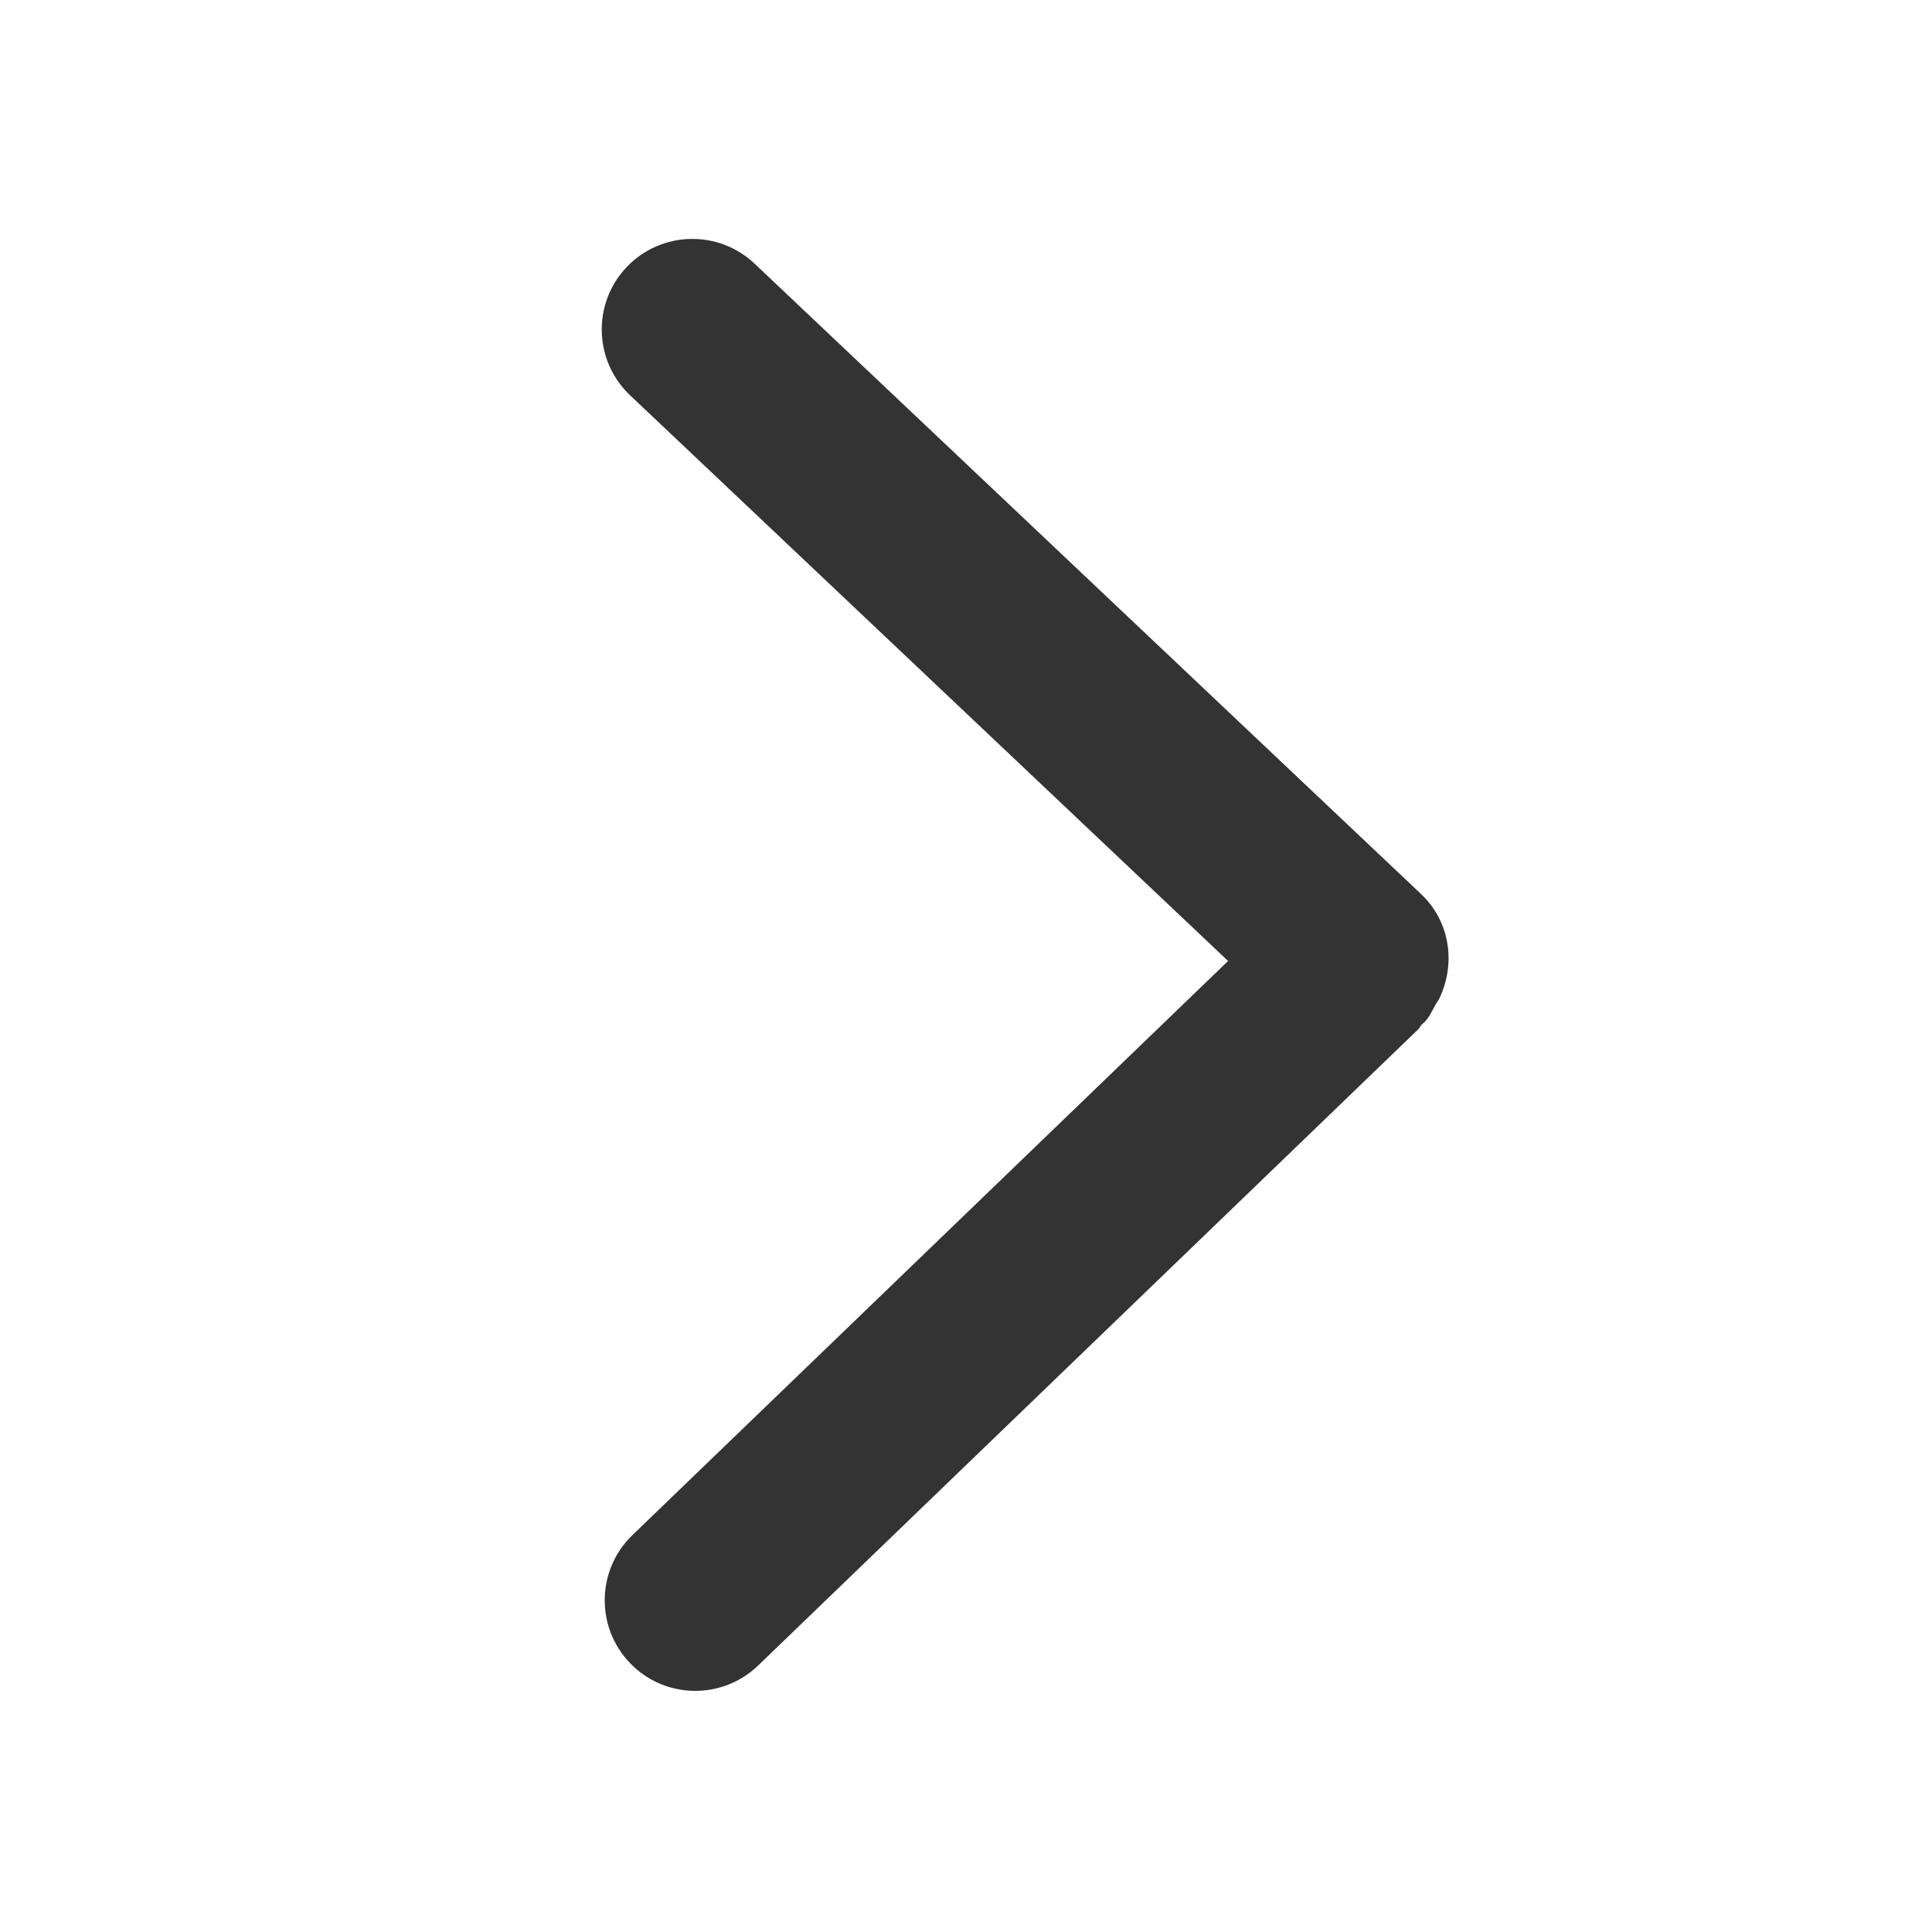
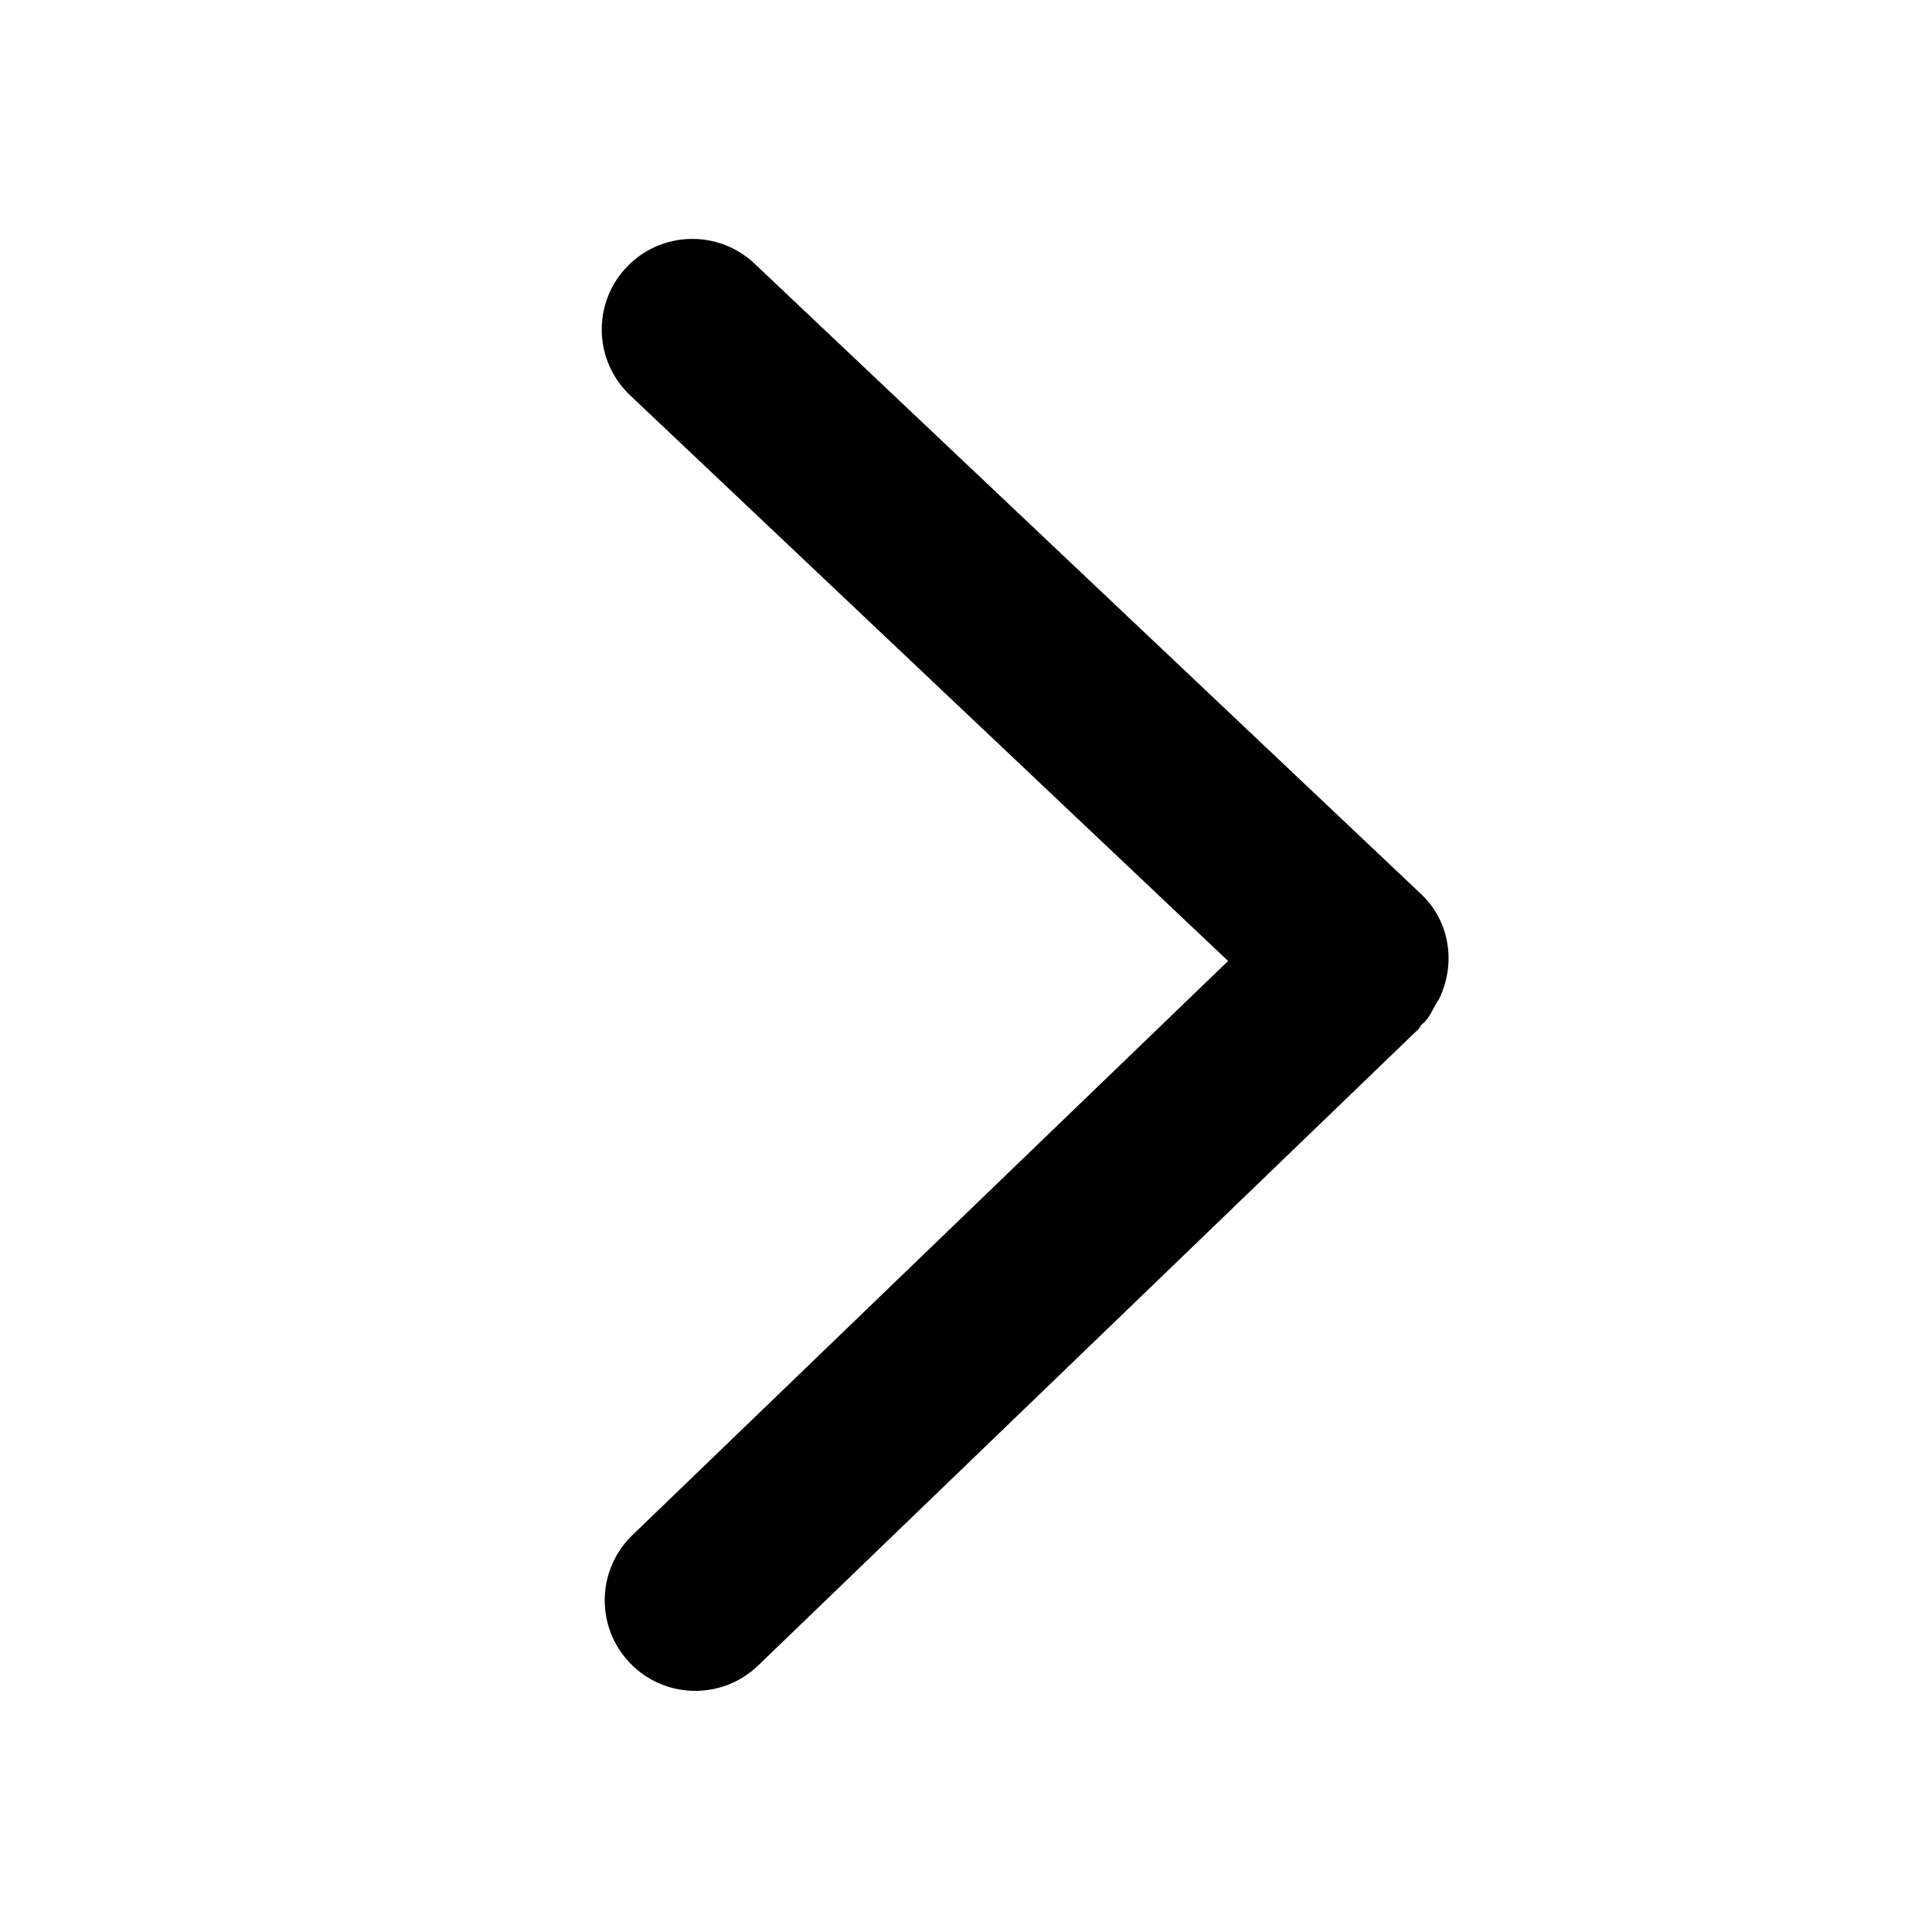
<svg xmlns="http://www.w3.org/2000/svg" class="icon" width="200px" height="200.00px" viewBox="0 0 1024 1024" version="1.1">
-   <path fill="#333333" d="M761.056 532.128c0.513-0.993 1.343-1.823 1.792-2.849 8.801-18.305 5.919-40.703-9.664-55.425L399.936 139.744c-19.265-18.208-49.631-17.345-67.872 1.889-18.208 19.265-17.376 49.631 1.889 67.872l316.96 299.839L335.2 813.632c-19.072 18.399-19.648 48.768-1.247 67.872 9.408 9.791 21.984 14.689 34.561 14.689 12 0 24-4.479 33.312-13.44l350.048-337.376c0.673-0.673 0.927-1.6 1.6-2.303 0.513-0.48 1.056-0.833 1.567-1.343C757.76 538.88 759.199 535.391 761.056 532.128z" />
+   <path d="M761.056 532.128c0.513-0.993 1.343-1.823 1.792-2.849 8.801-18.305 5.919-40.703-9.664-55.425L399.936 139.744c-19.265-18.208-49.631-17.345-67.872 1.889-18.208 19.265-17.376 49.631 1.889 67.872l316.96 299.839L335.2 813.632c-19.072 18.399-19.648 48.768-1.247 67.872 9.408 9.791 21.984 14.689 34.561 14.689 12 0 24-4.479 33.312-13.44l350.048-337.376c0.673-0.673 0.927-1.6 1.6-2.303 0.513-0.48 1.056-0.833 1.567-1.343C757.76 538.88 759.199 535.391 761.056 532.128z" />
</svg>
